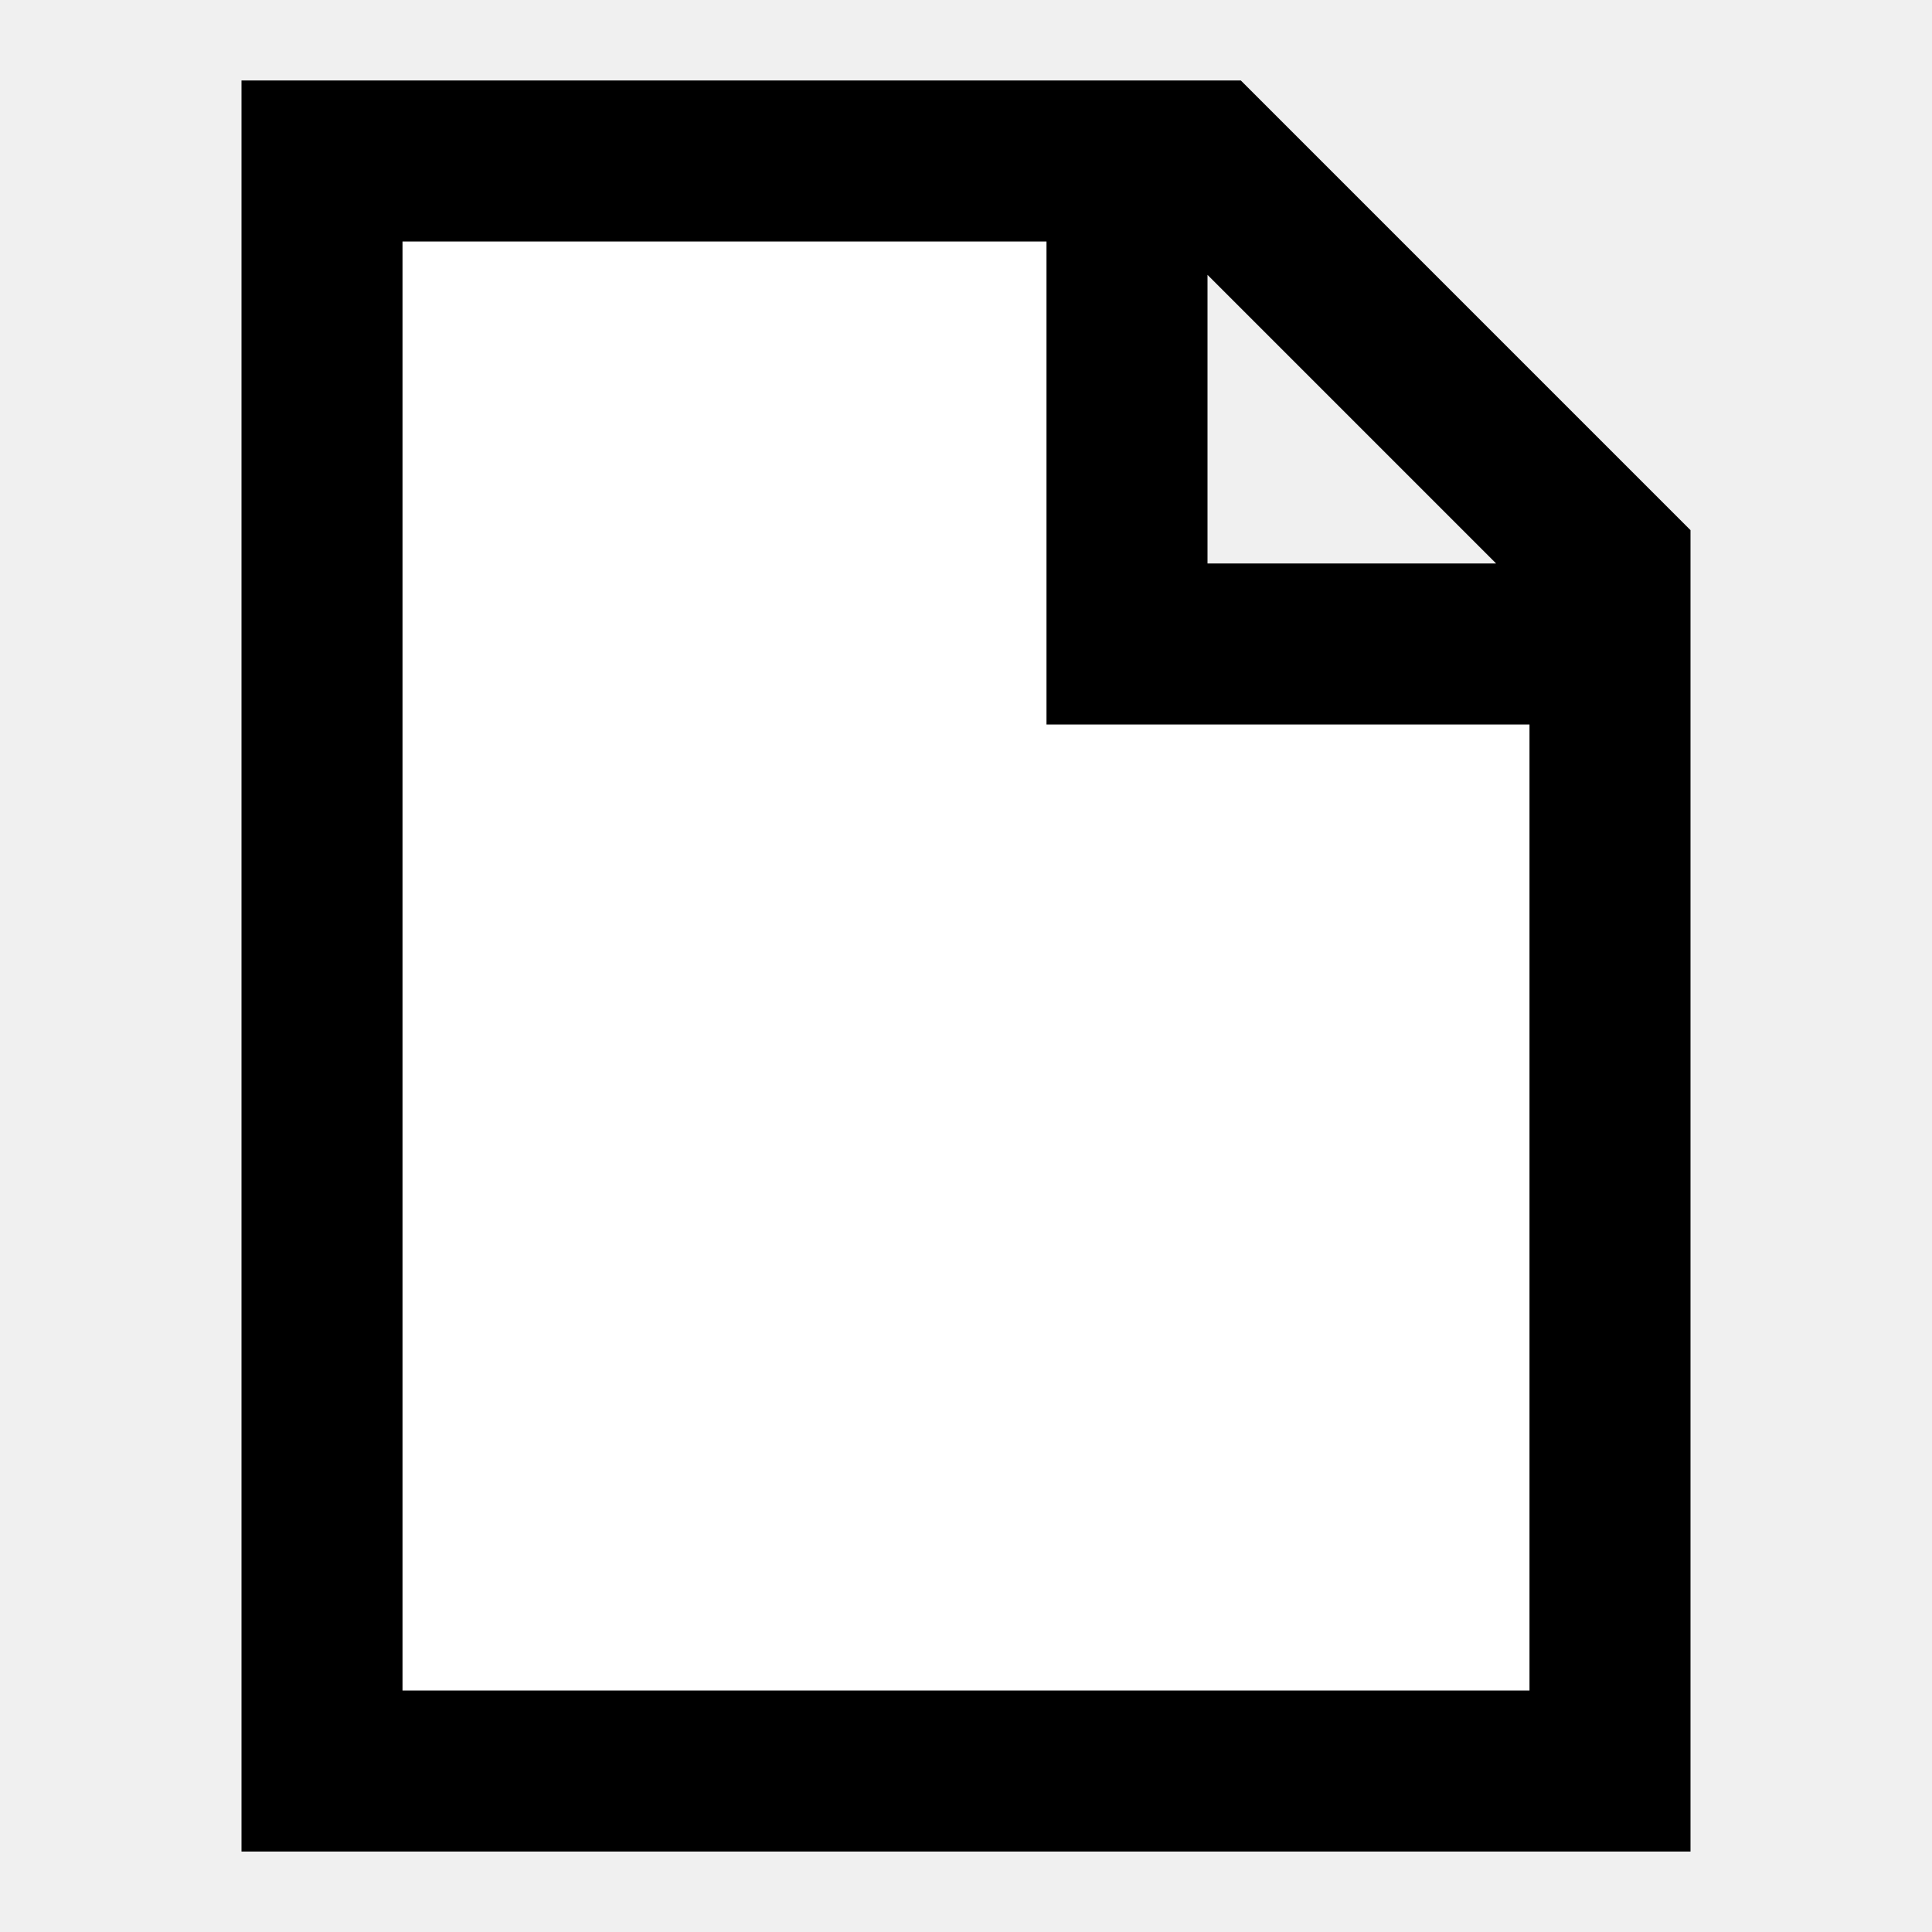
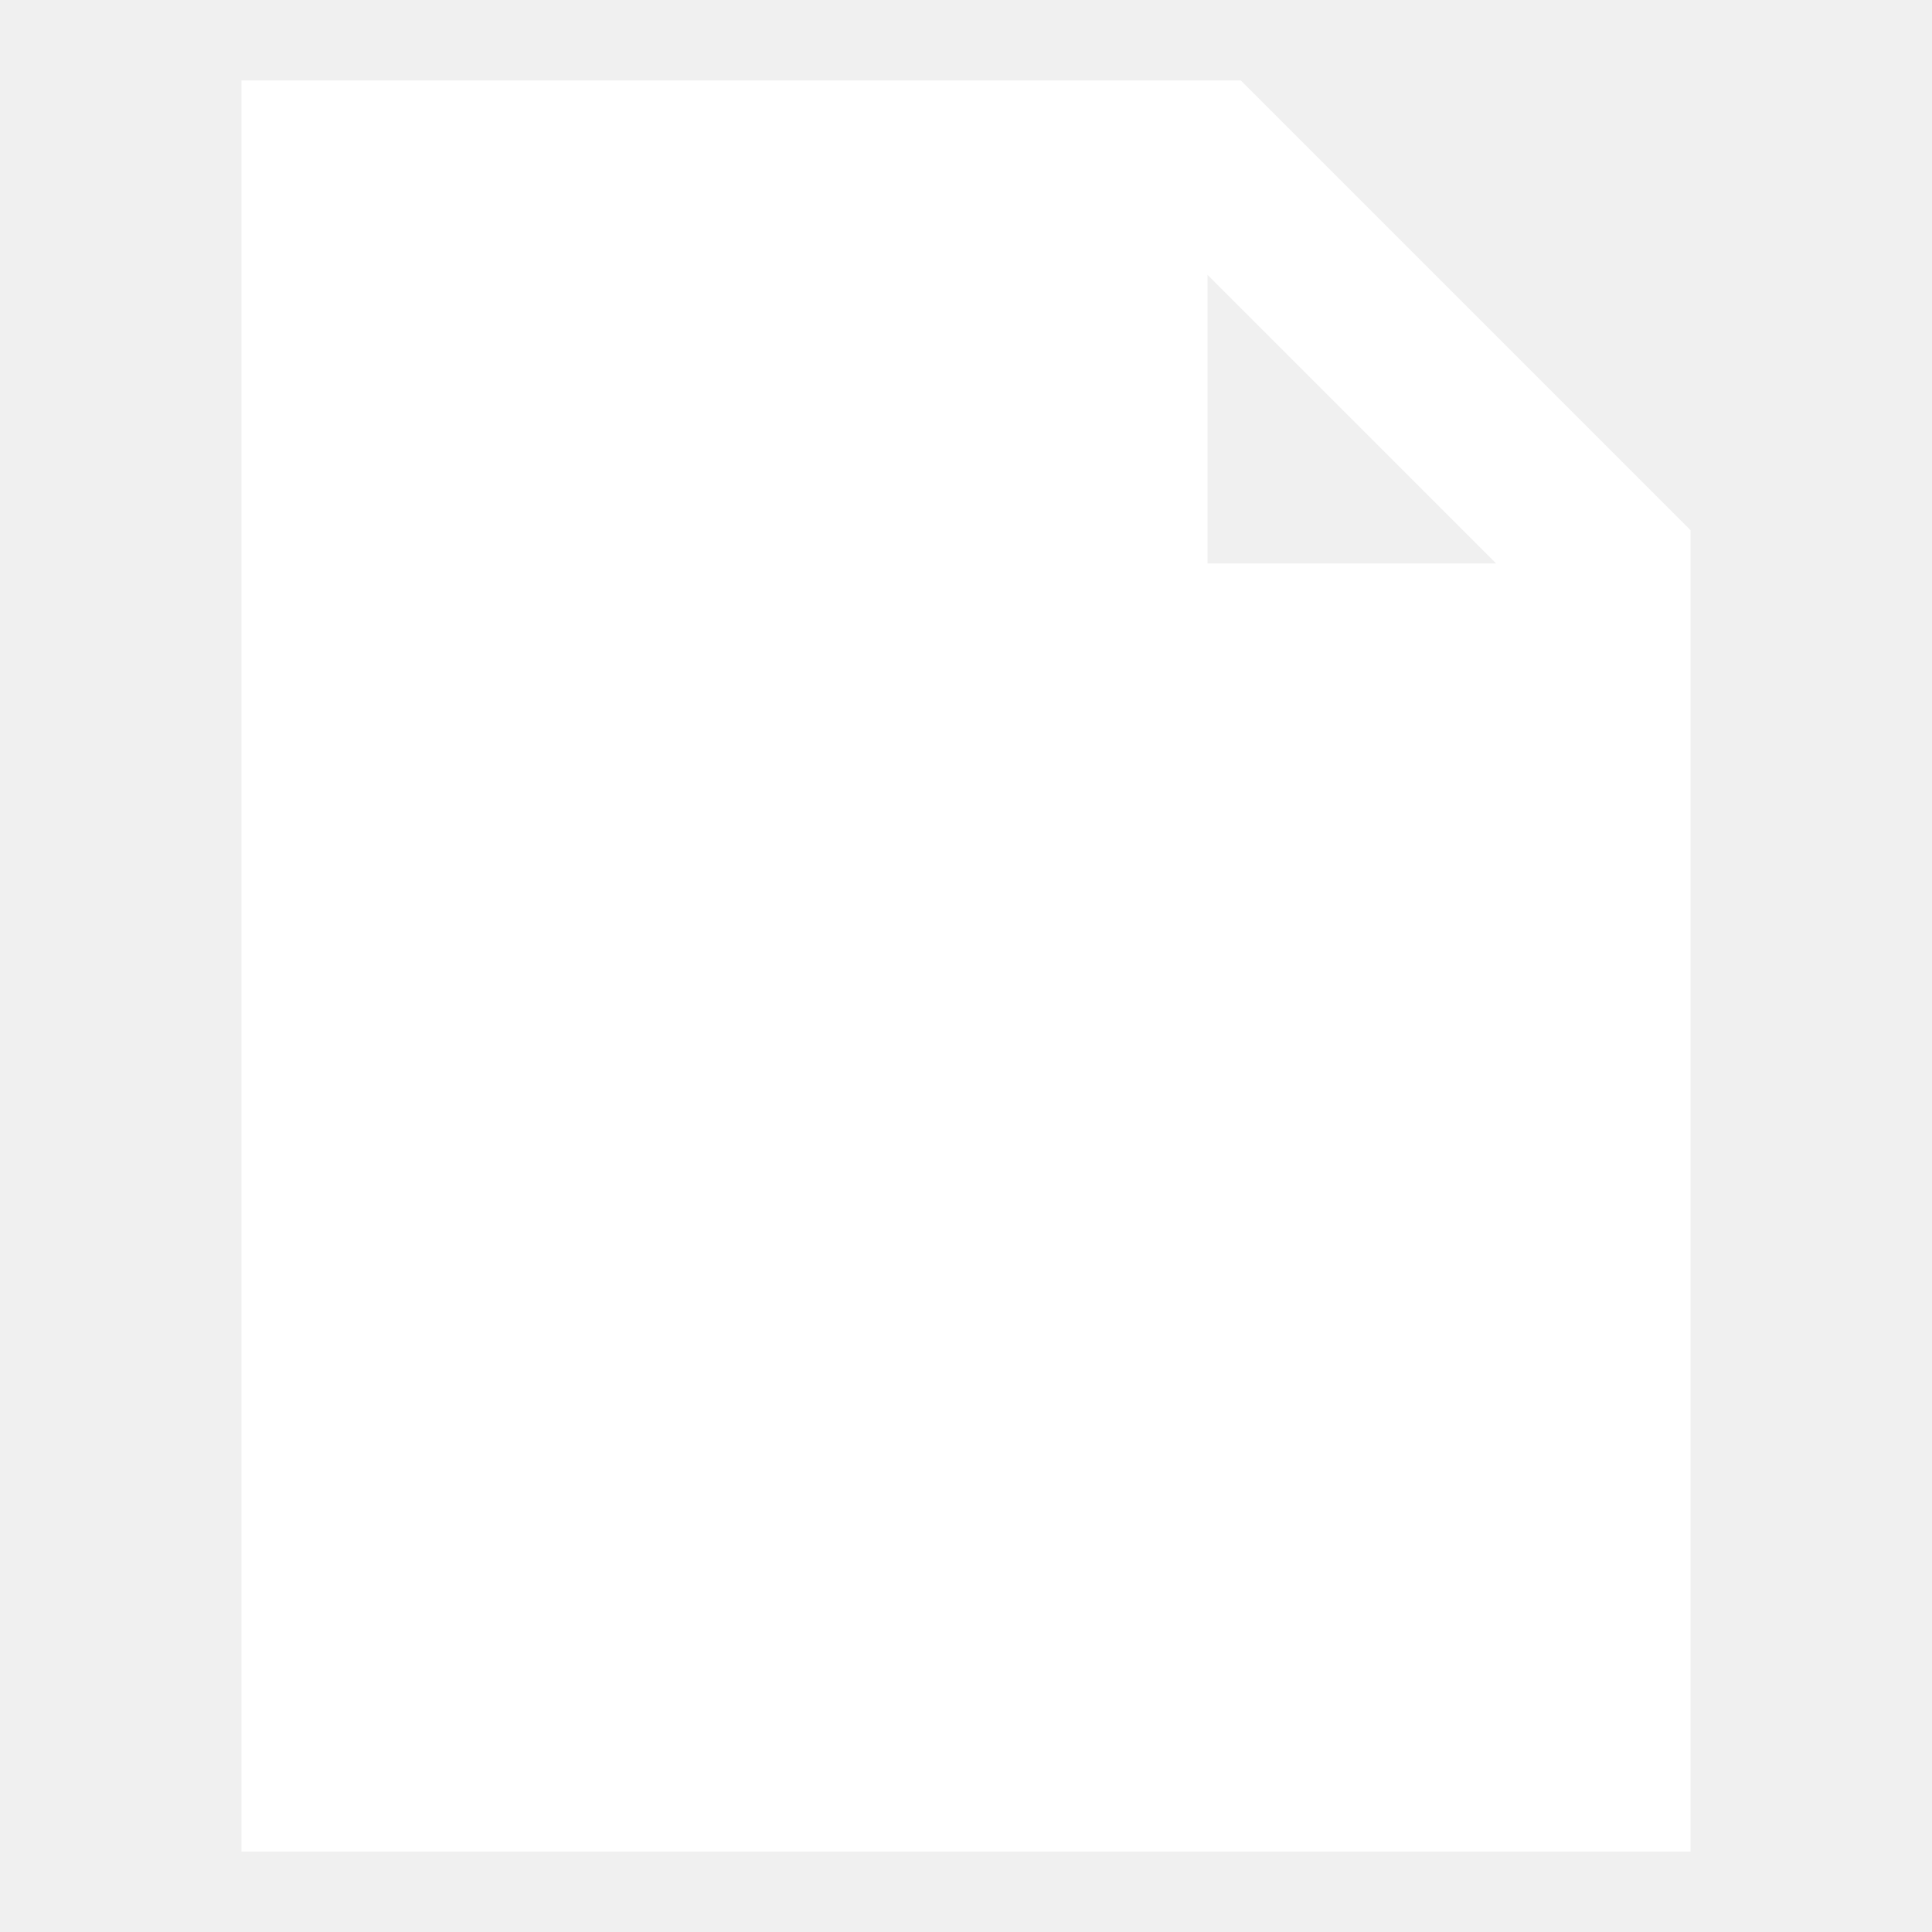
<svg xmlns="http://www.w3.org/2000/svg" width="24" height="24" viewBox="0 0 24 24" fill="none">
  <g id="file">
    <path id="fill1" d="M4 22H20V8H14V2H4V22Z" fill="white" />
-     <path id="stroke1" d="M14 2V8H20M14 2H15L20 7V8M14 2H4V22H20V8" stroke="black" stroke-width="2" />
+     <path id="stroke1" d="M14 2V8H20M14 2H15L20 7V8M14 2H4V22H20V8" stroke="#FFFFFF" stroke-width="2" />
  </g>
</svg>
